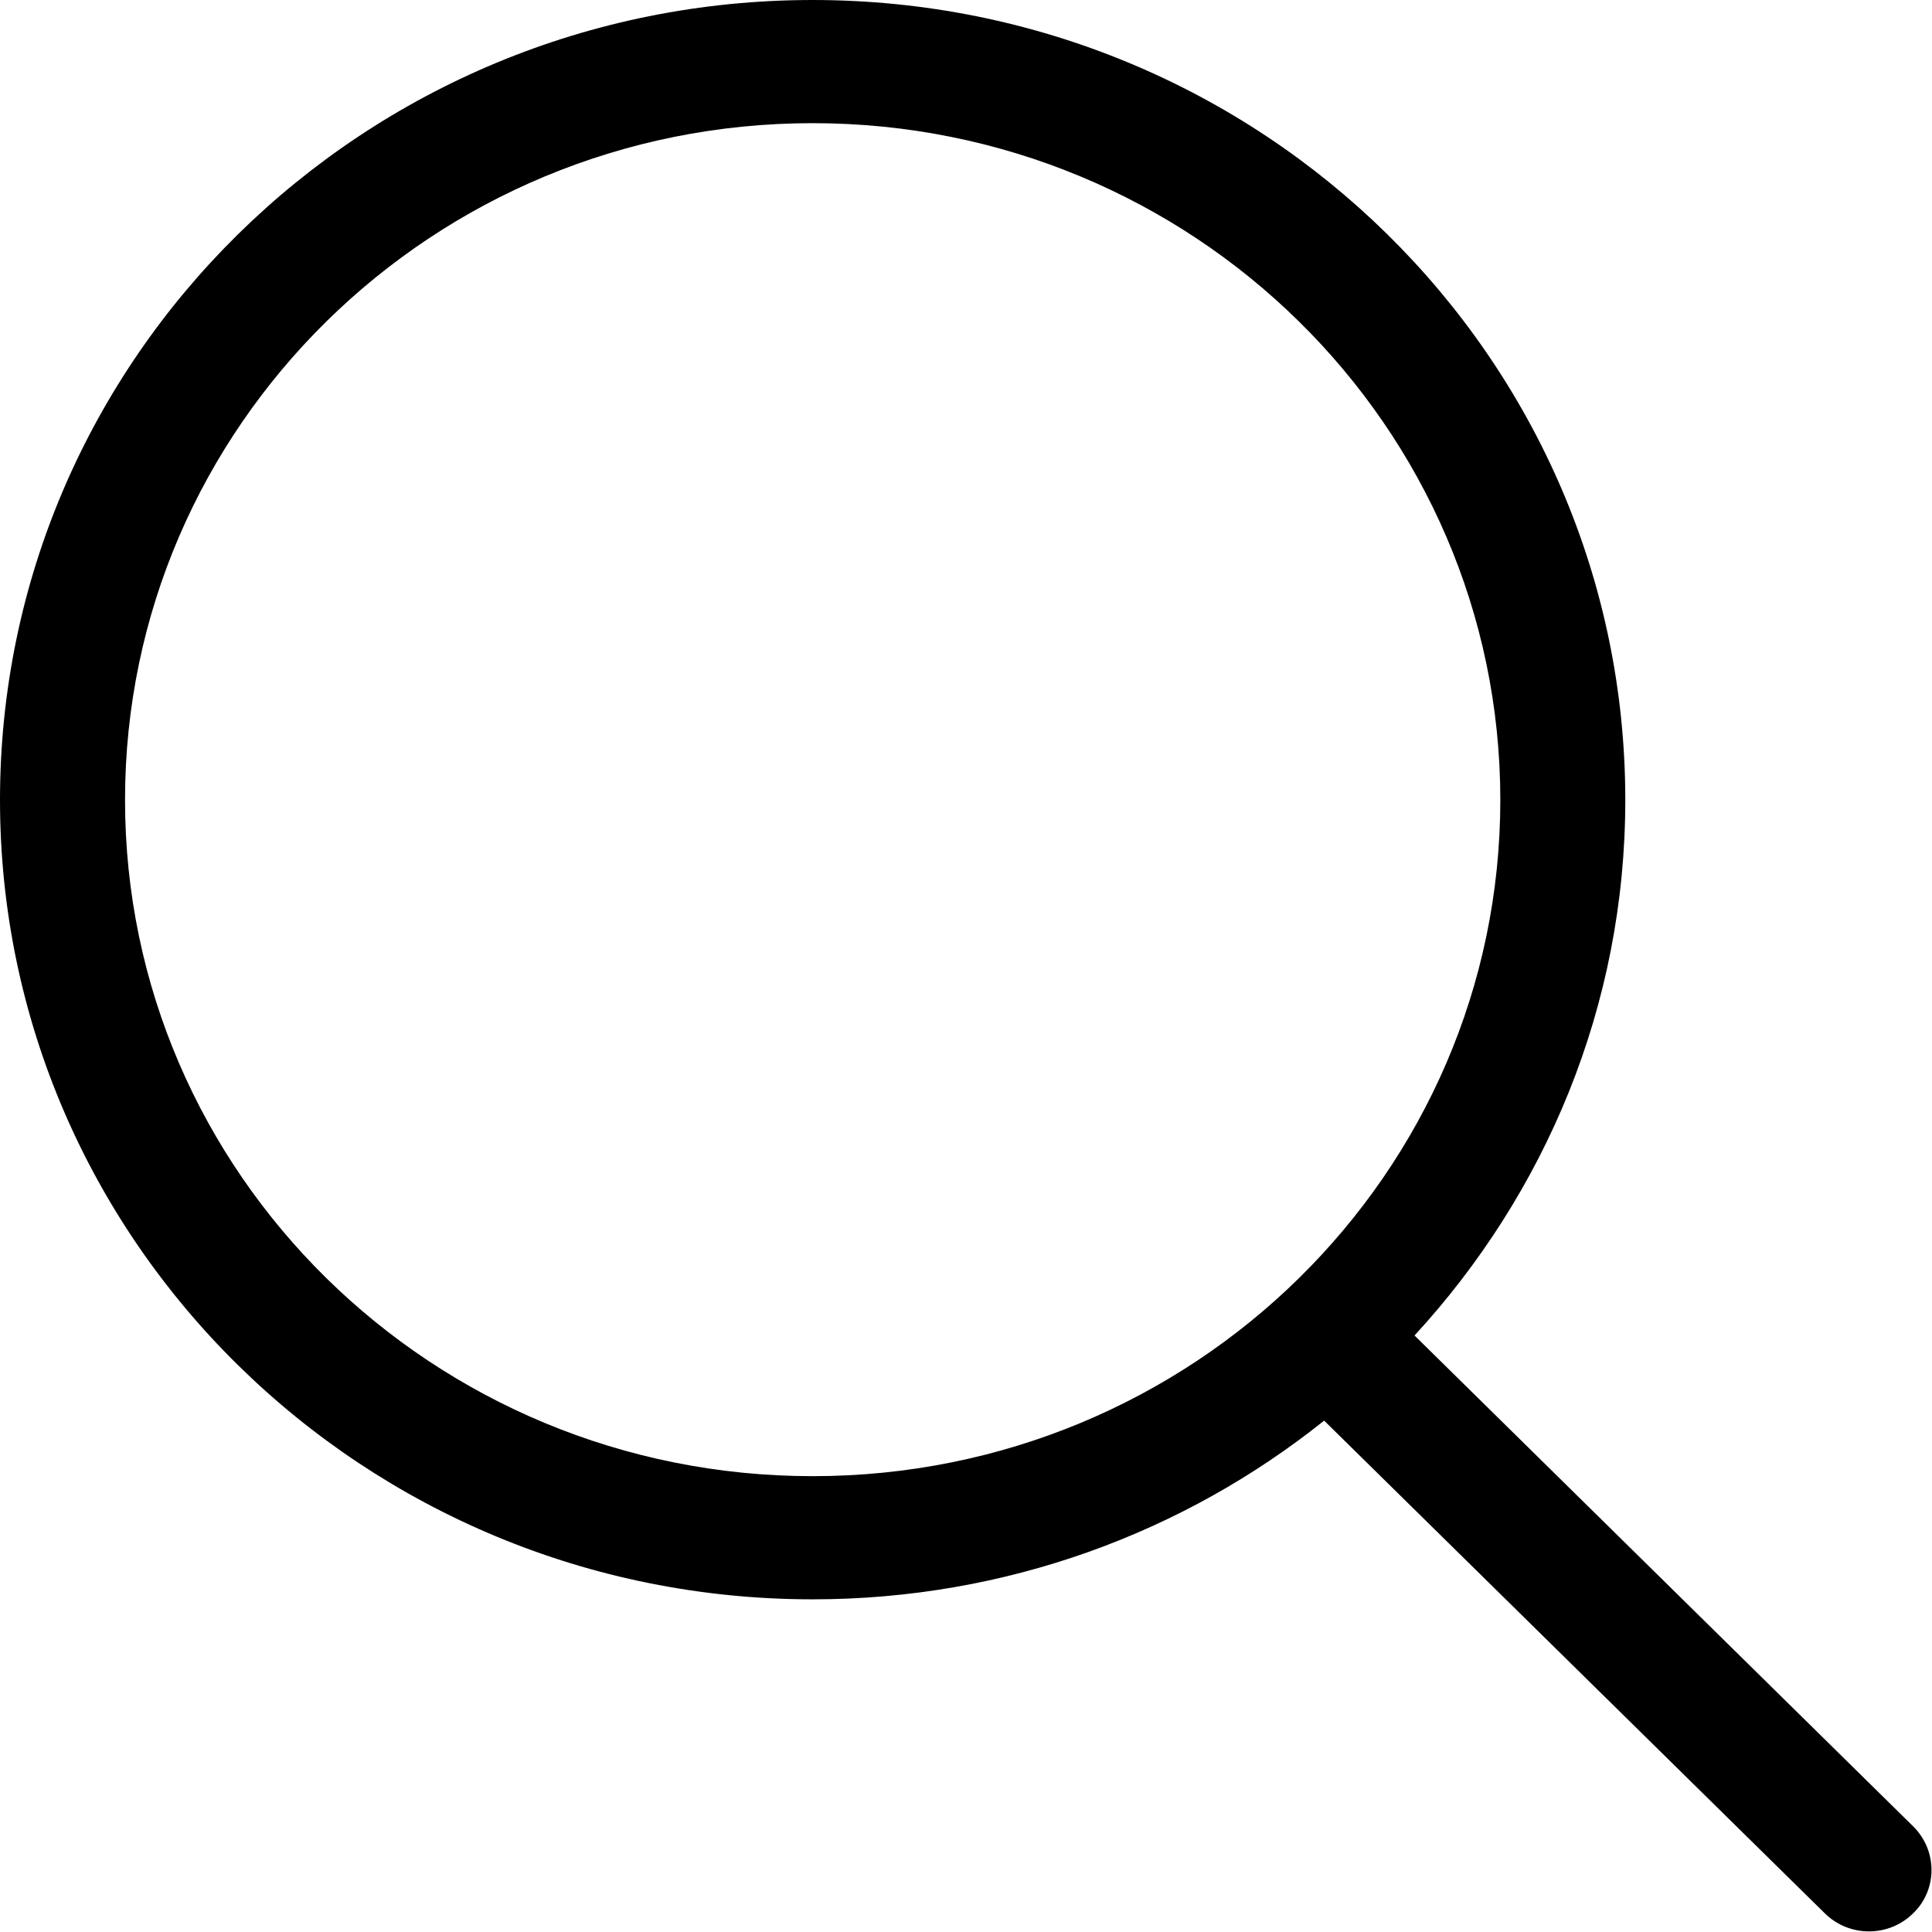
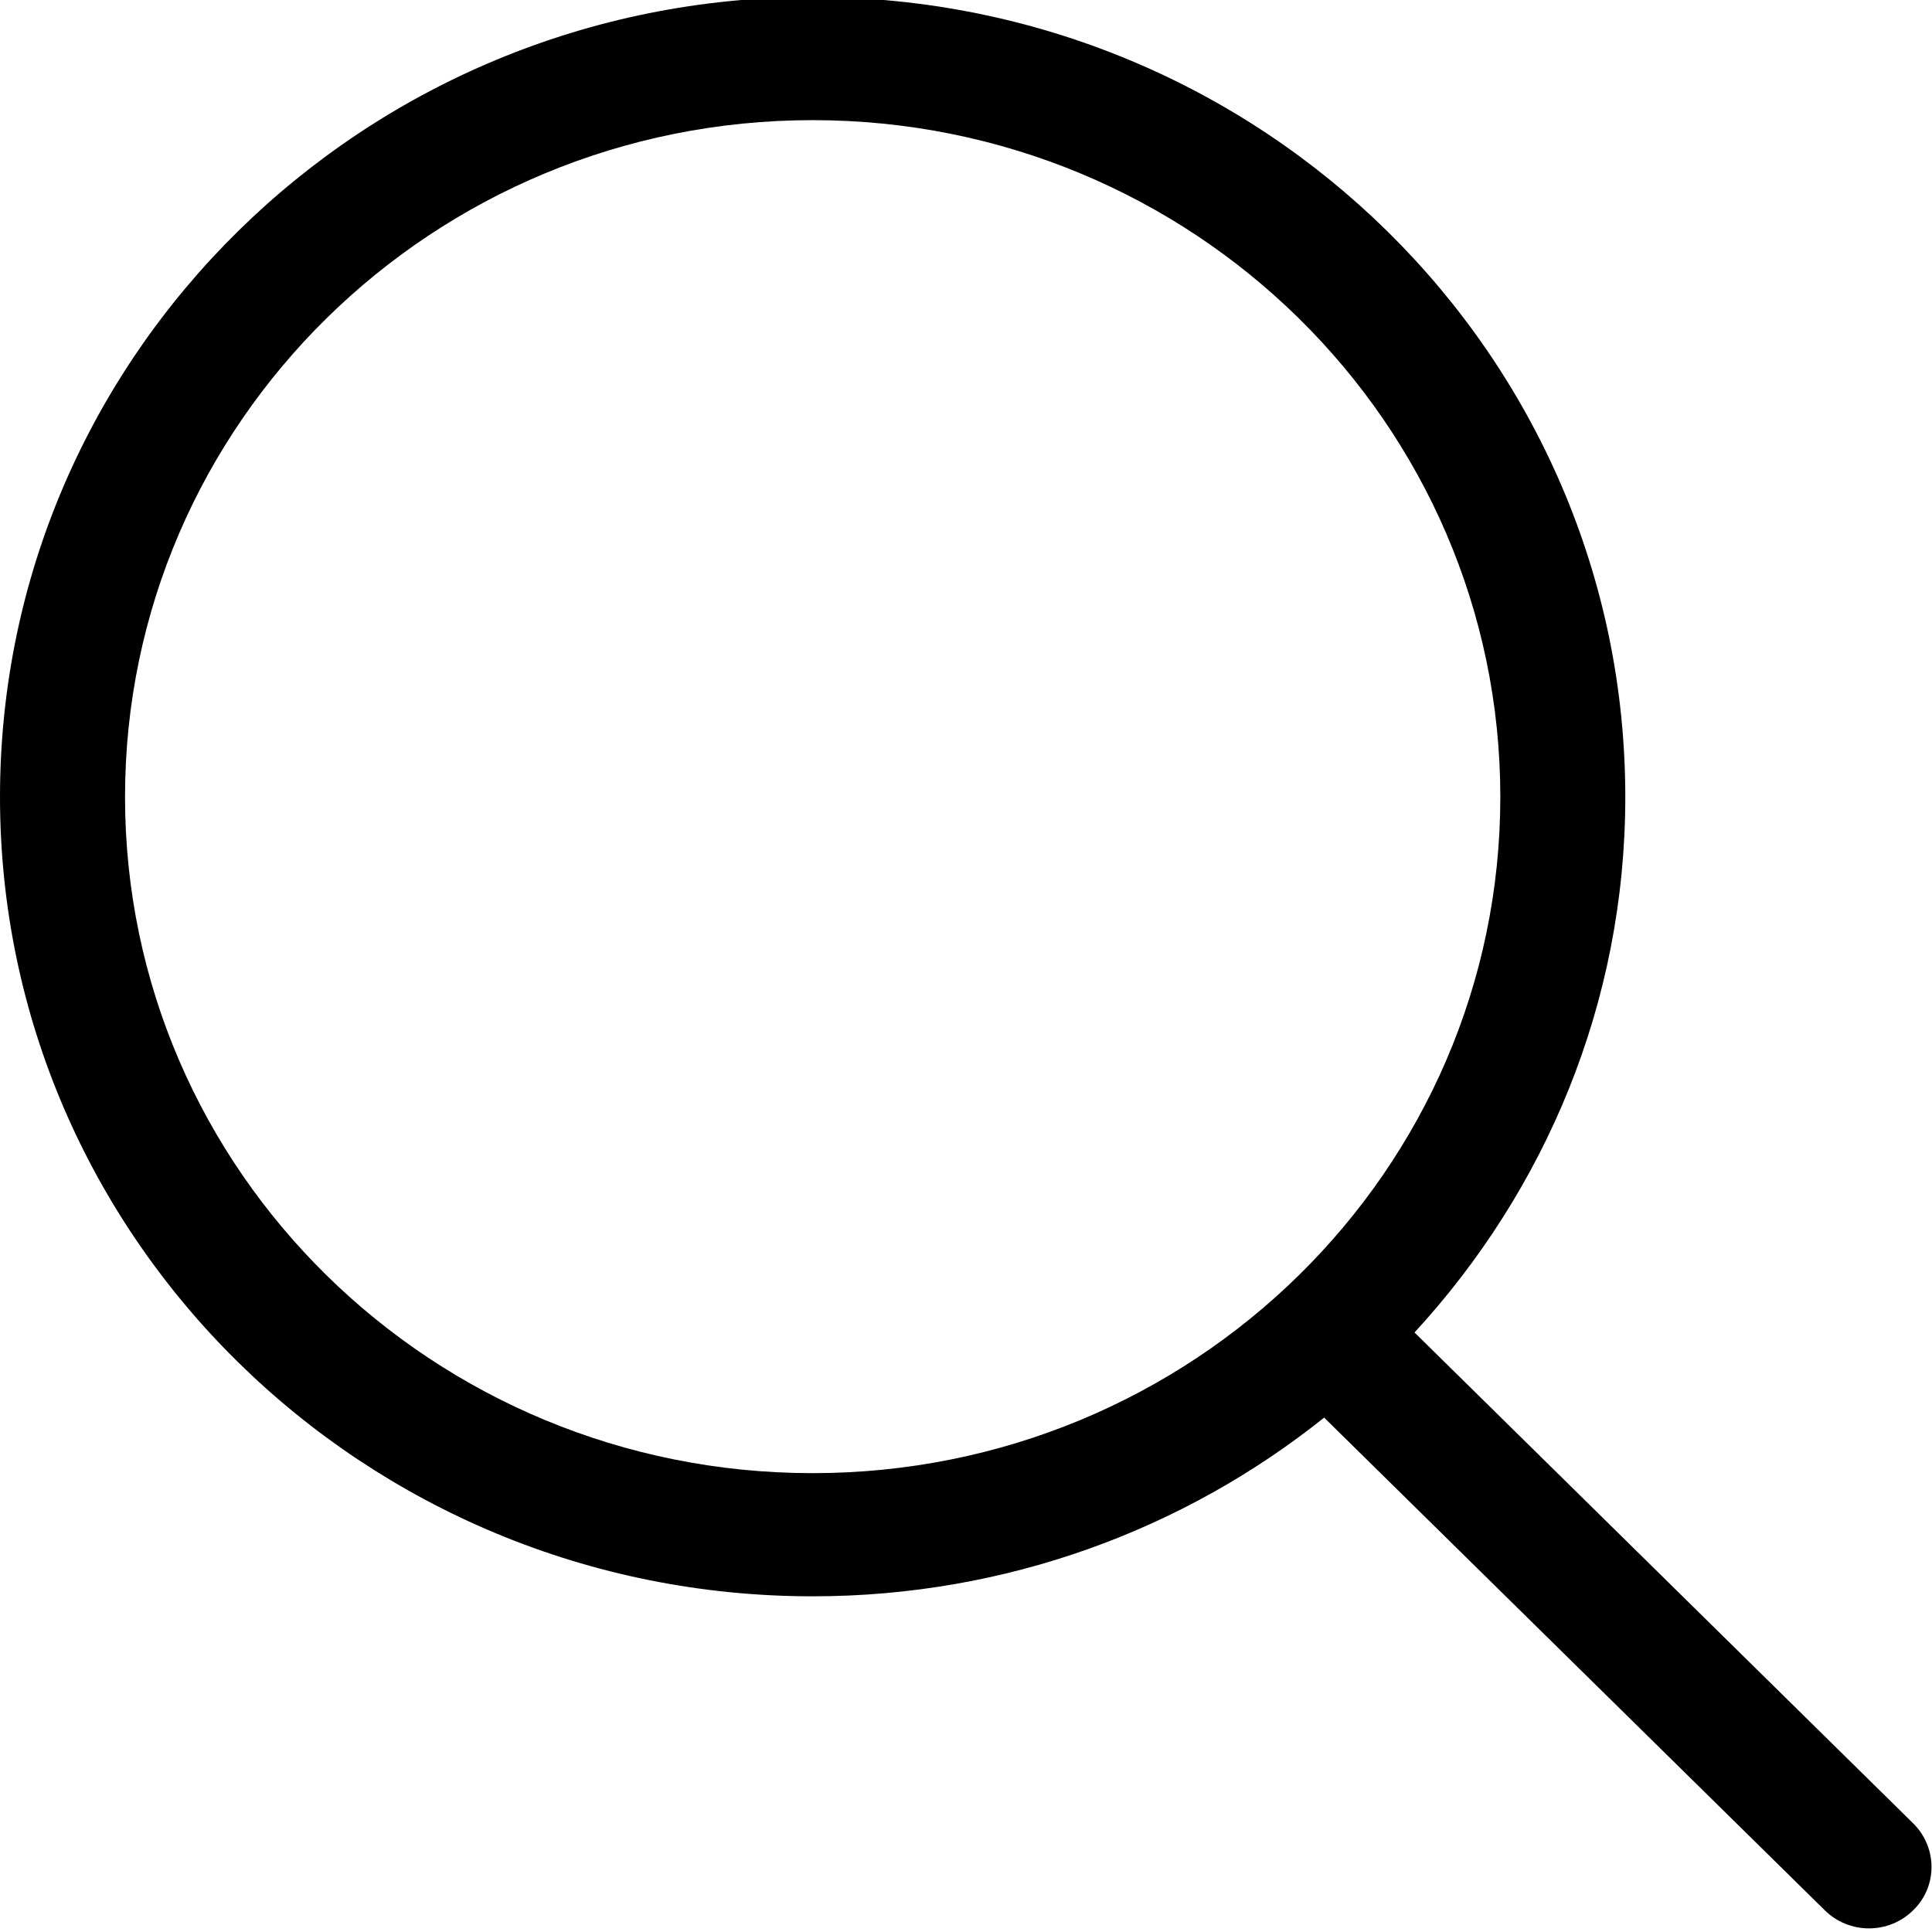
- <svg xmlns="http://www.w3.org/2000/svg" width="800px" height="800px" viewBox="0 0 32 32" version="1.1">
-   <defs>
- 
- </defs>
-   <g id="Page-1" stroke="none" stroke-width="1" fill-rule="evenodd">
-     <g id="Icon-Set" transform="translate(-256, -1139)">
-       <path d="M269.46,1163.45 C263.17,1163.45 258.071,1158.44 258.071,1152.25 C258.071,1146.06 263.17,1141.04 269.46,1141.04 C275.75,1141.04 280.85,1146.06 280.85,1152.25 C280.85,1158.44 275.75,1163.45 269.46,1163.45 L269.46,1163.45 Z M287.688,1169.25 L279.429,1161.12 C281.591,1158.77 282.92,1155.67 282.92,1152.25 C282.92,1144.93 276.894,1139 269.46,1139 C262.026,1139 256,1144.93 256,1152.25 C256,1159.56 262.026,1165.49 269.46,1165.49 C272.672,1165.49 275.618,1164.38 277.932,1162.53 L286.224,1170.69 C286.629,1171.09 287.284,1171.09 287.688,1170.69 C288.093,1170.3 288.093,1169.65 287.688,1169.25 L287.688,1169.25 Z" id="search">
- 
- </path>
+ <svg xmlns="http://www.w3.org/2000/svg" width="800px" height="800px" version="1.1" viewBox="0 0 32 32">
+   <g fill-rule="evenodd">
+     <g transform="translate(-256 -1139)">
+       <path d="m269.46 1163.4c-6.29 0-11.389-5.01-11.389-11.2s5.099-11.21 11.389-11.21 11.39 5.02 11.39 11.21-5.1 11.2-11.39 11.2zm18.228 5.8-8.259-8.13c2.162-2.35 3.491-5.45 3.491-8.87 0-7.32-6.026-13.25-13.46-13.25s-13.46 5.93-13.46 13.25c0 7.31 6.026 13.24 13.46 13.24 3.212 0 6.158-1.11 8.472-2.96l8.292 8.16c0.405 0.4 1.06 0.4 1.464 0 0.405-0.39 0.405-1.04 0-1.44z" />
    </g>
  </g>
</svg>
